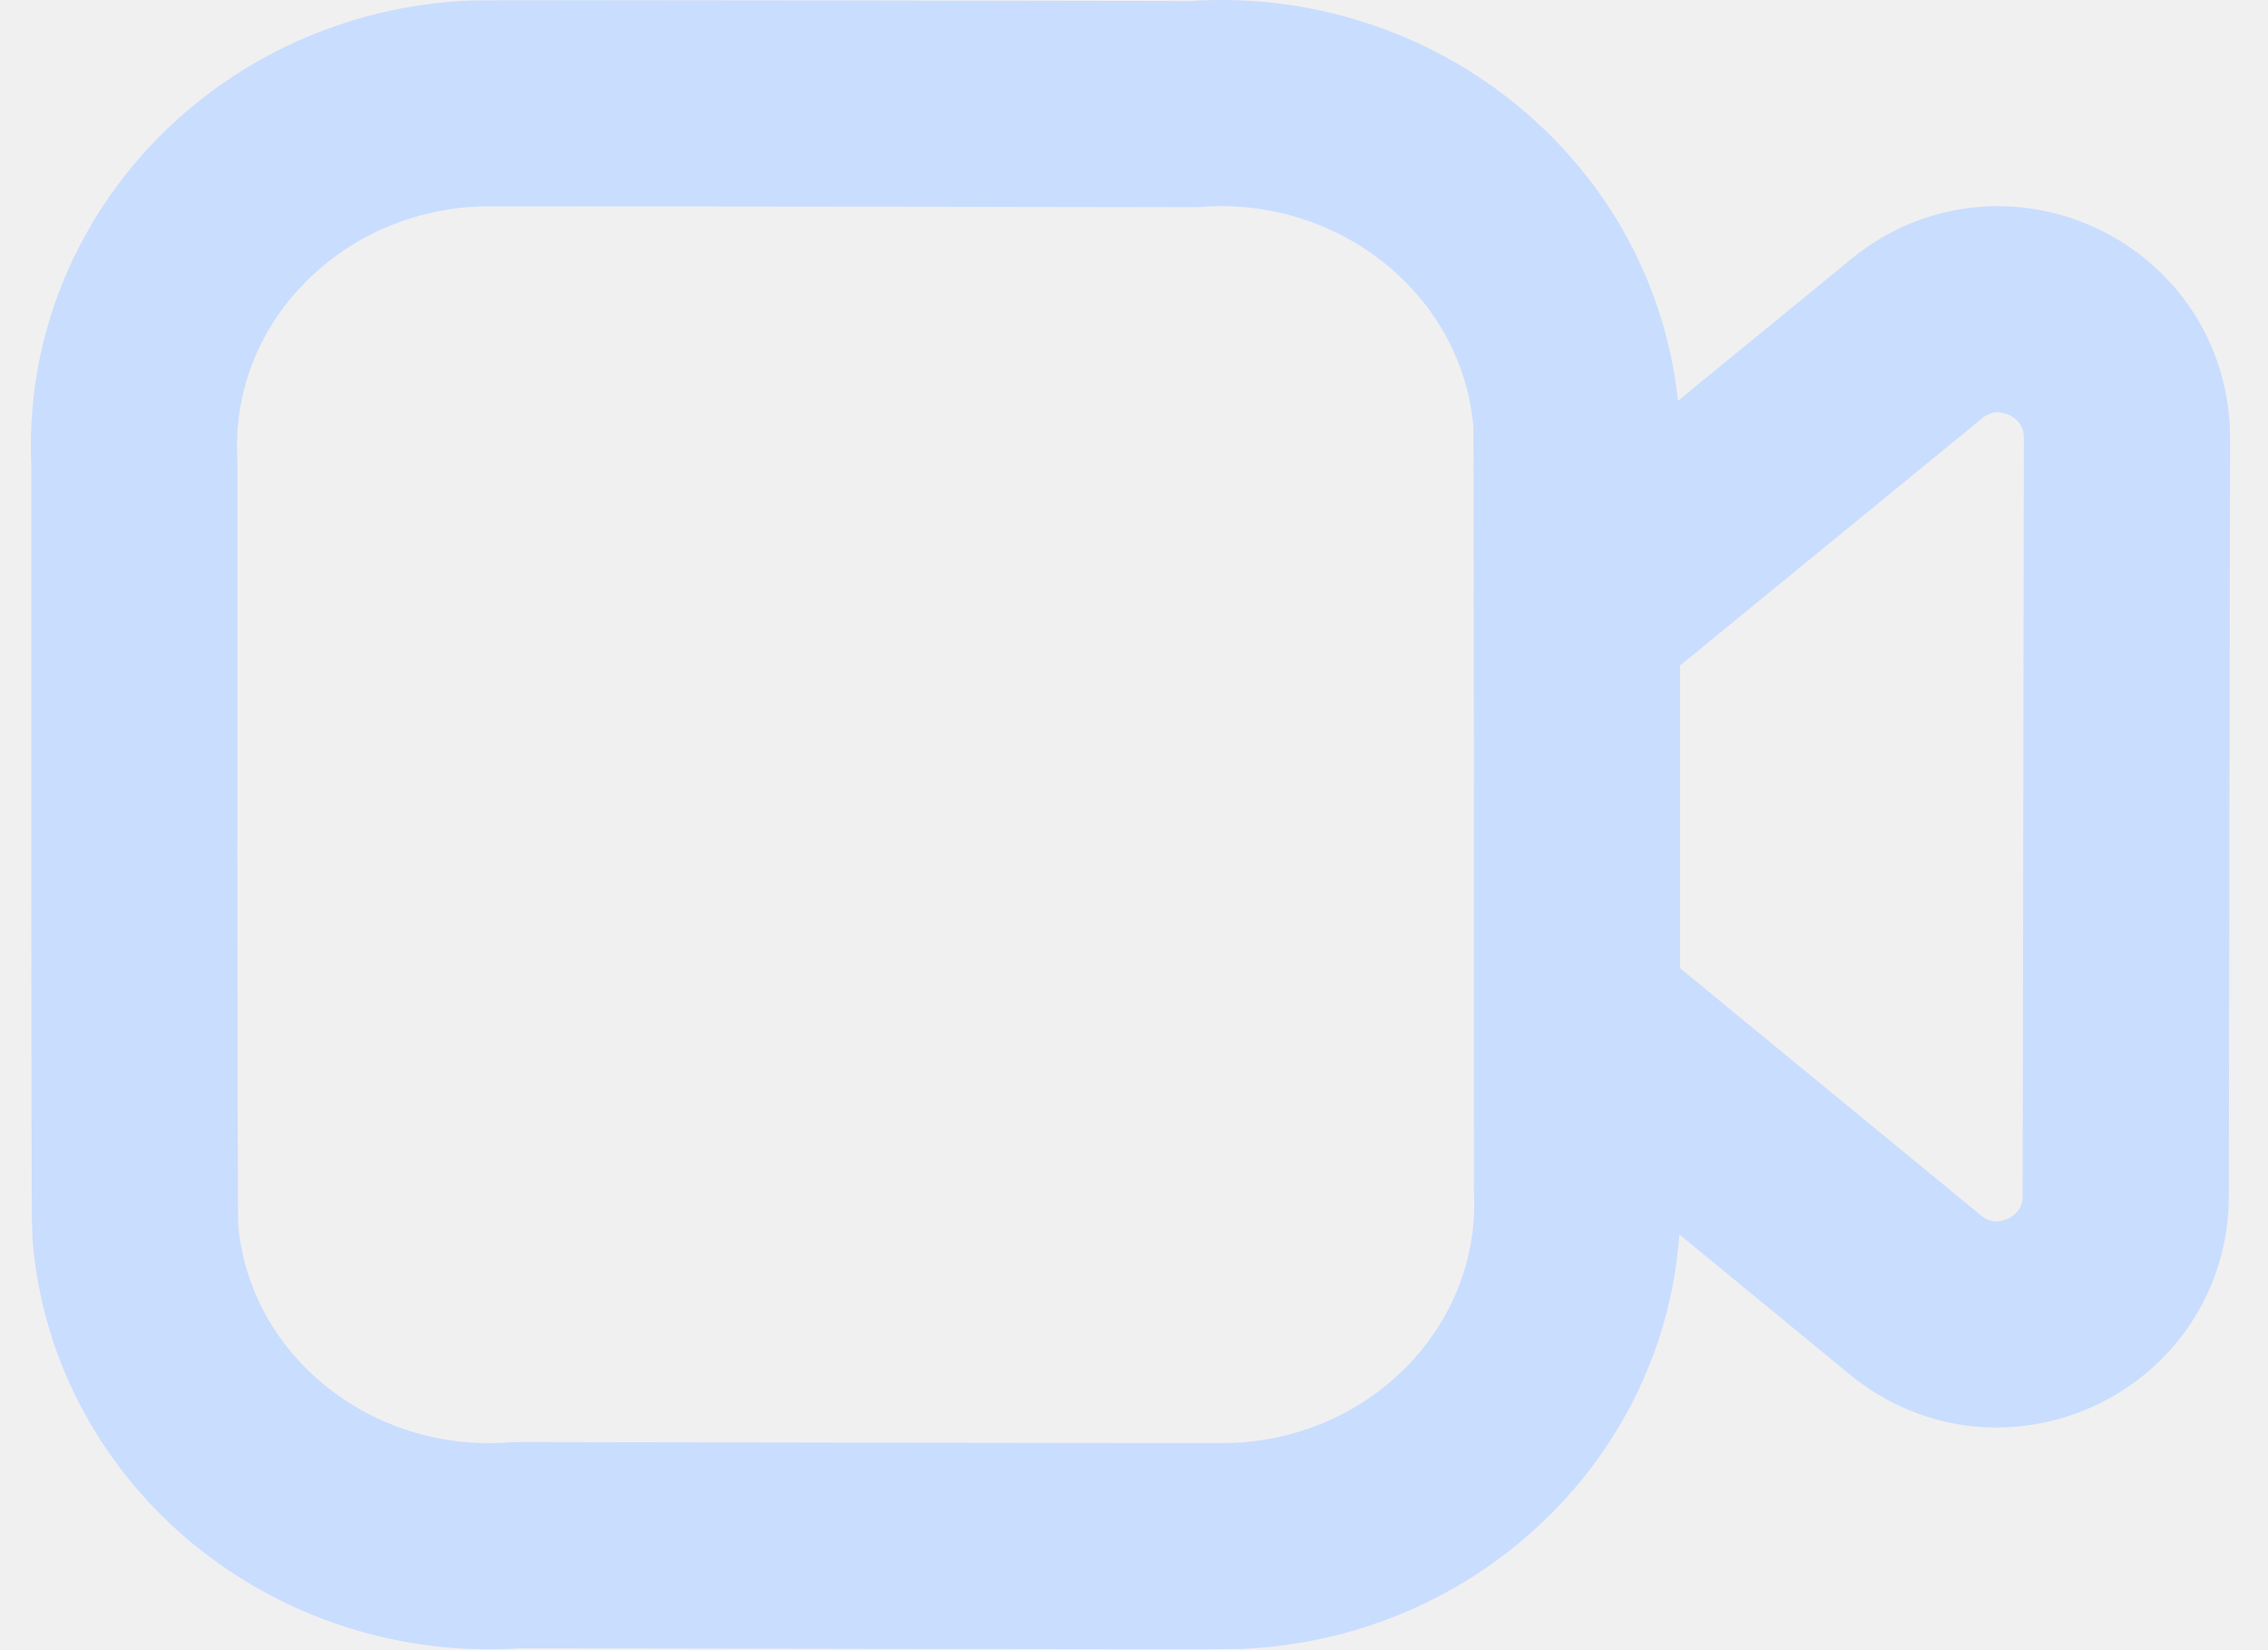
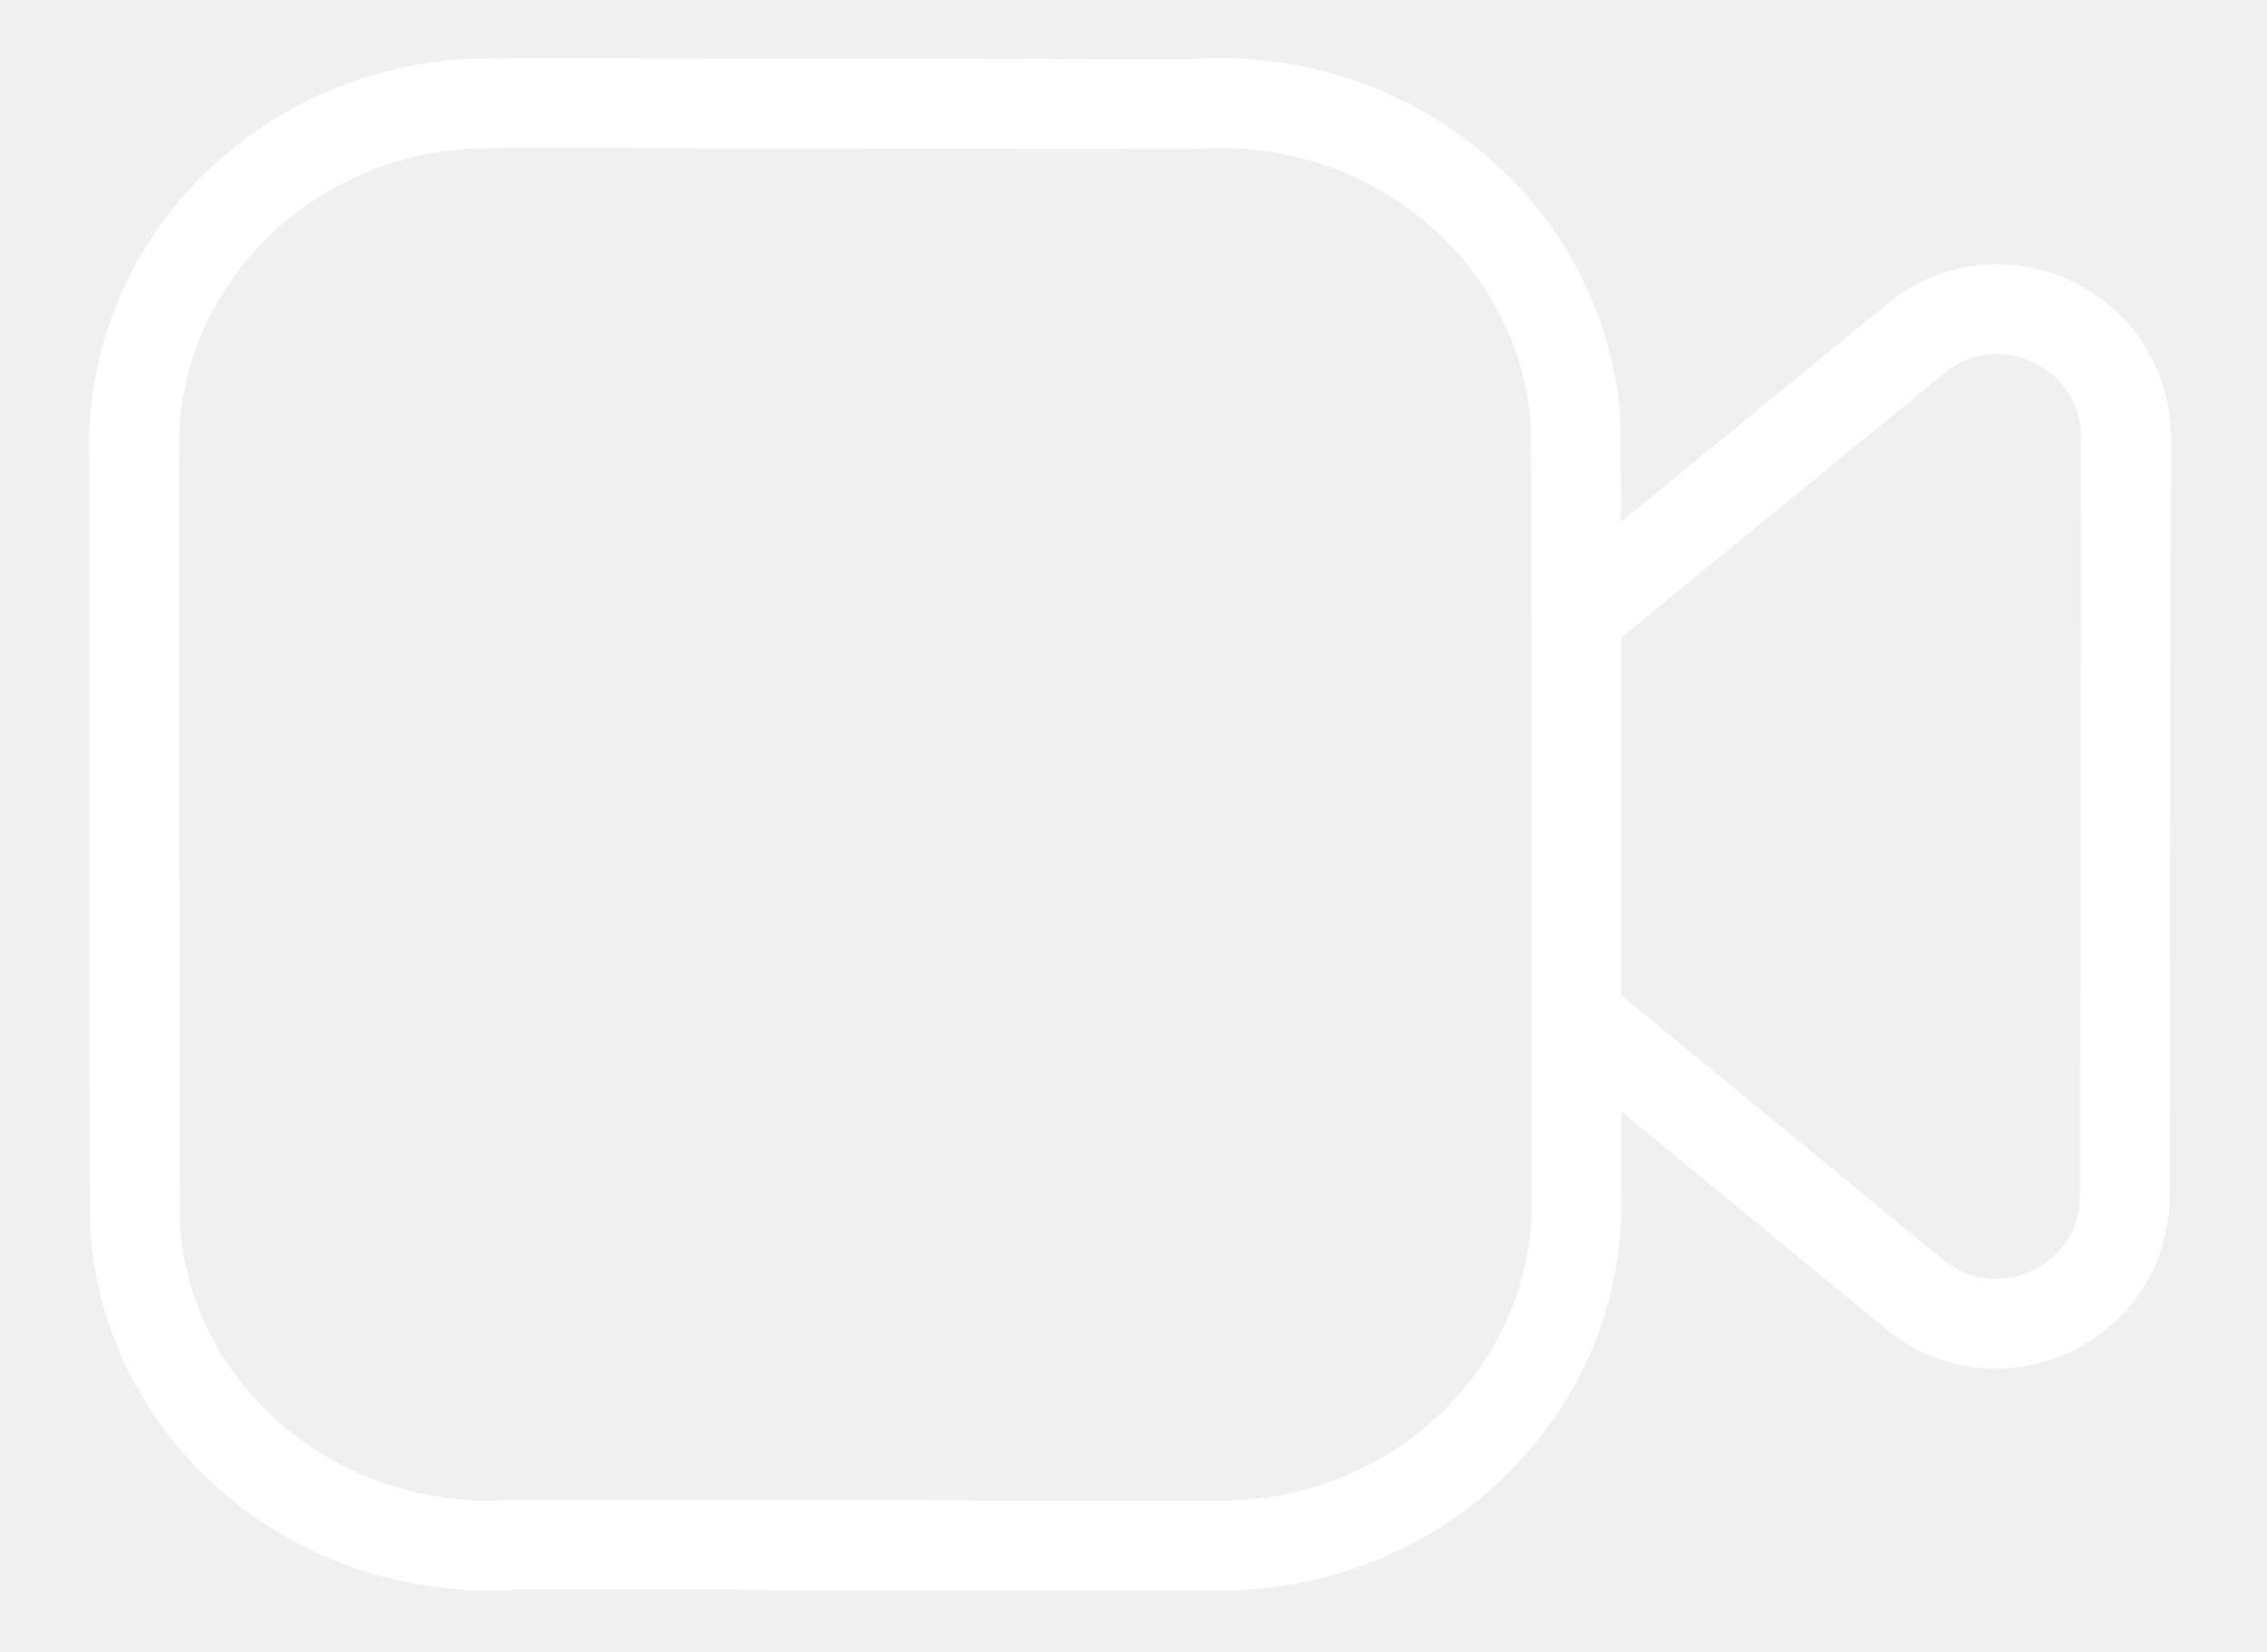
- <svg xmlns="http://www.w3.org/2000/svg" width="22" height="16" viewBox="0 0 22 16" fill="none">
-   <path fill-rule="evenodd" clip-rule="evenodd" d="M15.297 11.538C15.378 13.37 13.899 14.92 11.995 14.998C11.854 15.003 5.015 14.99 5.015 14.99C3.12 15.133 1.461 13.771 1.312 11.946C1.3 11.81 1.303 4.472 1.303 4.472C1.219 2.638 2.696 1.085 4.602 1.004C4.744 0.997 11.574 1.01 11.574 1.01C13.478 0.868 15.142 2.24 15.29 4.074C15.3 4.206 15.297 11.538 15.297 11.538Z" stroke="#C9DDFF" stroke-width="2" stroke-linecap="round" stroke-linejoin="round" />
-   <path d="M15.3 5.98L18.593 3.285C19.409 2.617 20.633 3.199 20.632 4.252L20.62 11.601C20.619 12.654 19.394 13.231 18.58 12.563L15.3 9.868" stroke="#C9DDFF" stroke-width="2" stroke-linecap="round" stroke-linejoin="round" />
+ <svg xmlns="http://www.w3.org/2000/svg" width="505" height="368" viewBox="0 0 505 368" fill="none">
+   <path fill-rule="evenodd" clip-rule="evenodd" d="M351.131 264.856C352.988 306.911 319.047 342.473 275.331 344.261C272.11 344.396 115.123 344.079 115.123 344.079C71.616 347.383 33.539 316.119 30.107 274.222C29.849 271.1 29.919 102.657 29.919 102.657C27.992 60.558 61.885 24.905 105.627 23.05C108.894 22.892 265.669 23.186 265.669 23.186C309.388 19.929 347.582 51.418 350.968 93.518C351.202 96.549 351.131 264.856 351.131 264.856Z" stroke="white" stroke-width="20" stroke-linecap="round" stroke-linejoin="round" />
+   <path d="M351.205 137.265L426.794 75.402C445.525 60.068 473.621 73.428 473.598 97.599L473.323 266.291C473.3 290.462 445.18 303.707 426.495 288.373L351.205 226.512" stroke="white" stroke-width="20" stroke-linecap="round" stroke-linejoin="round" />
</svg>
